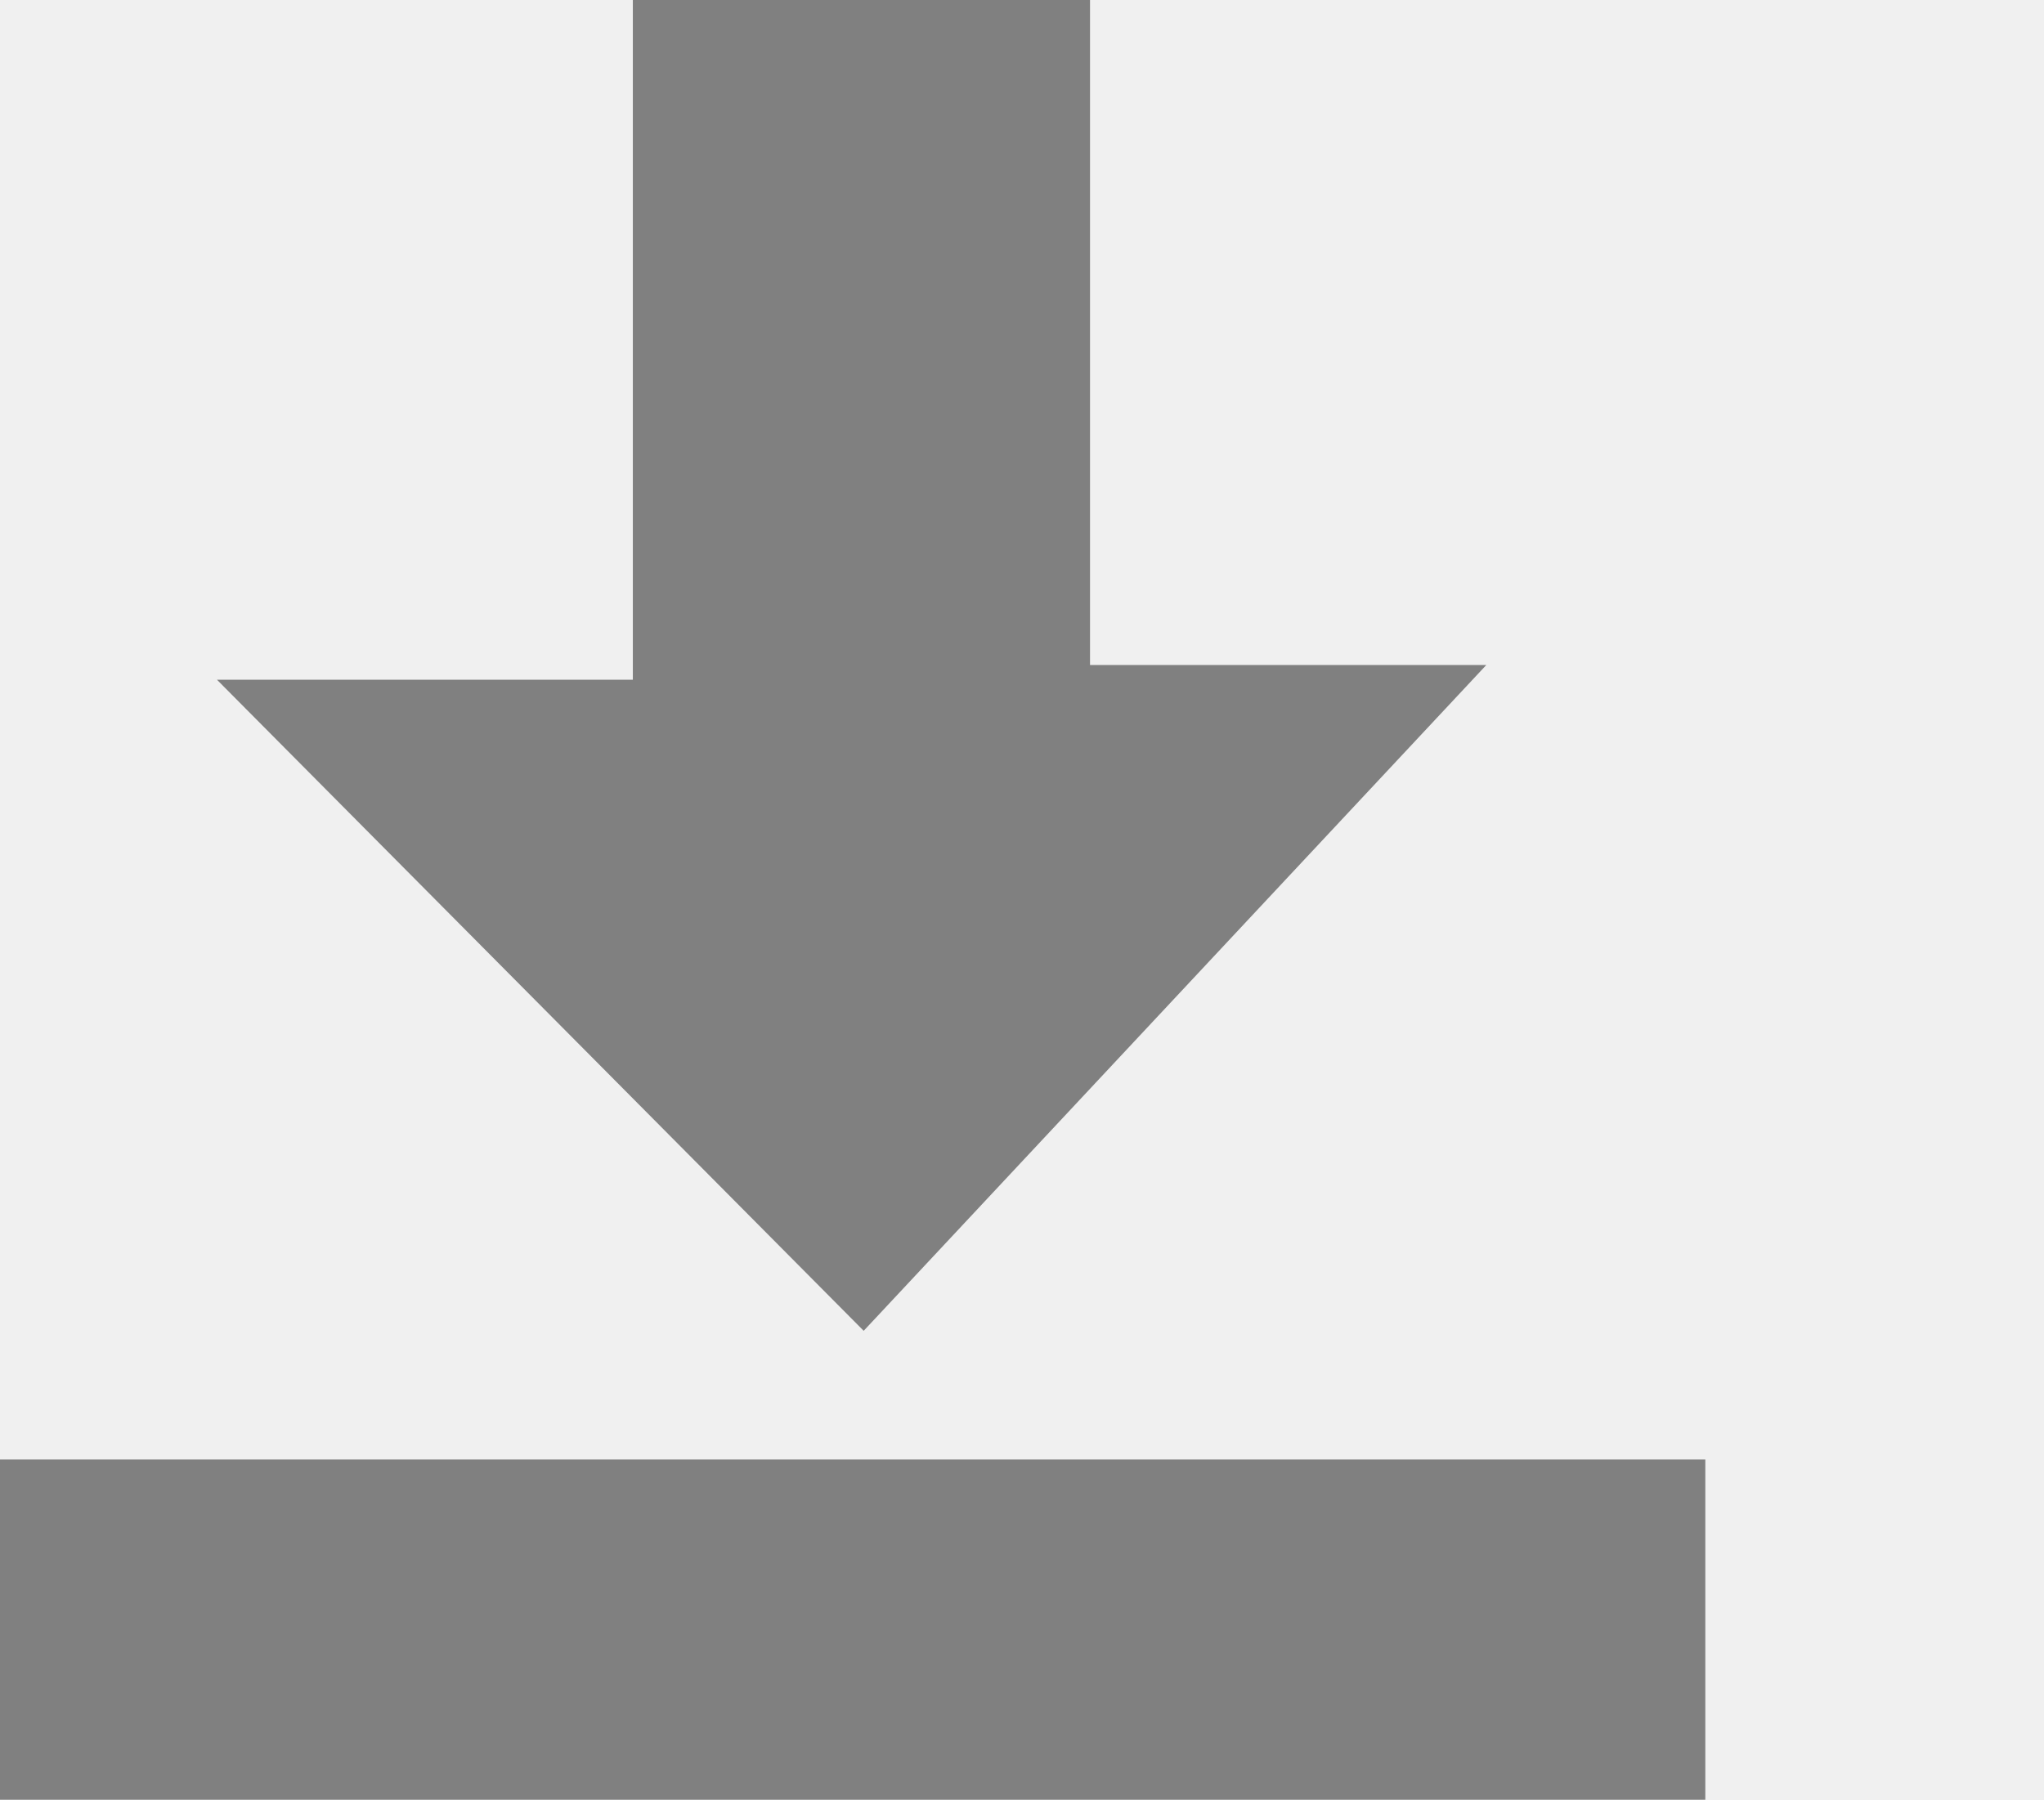
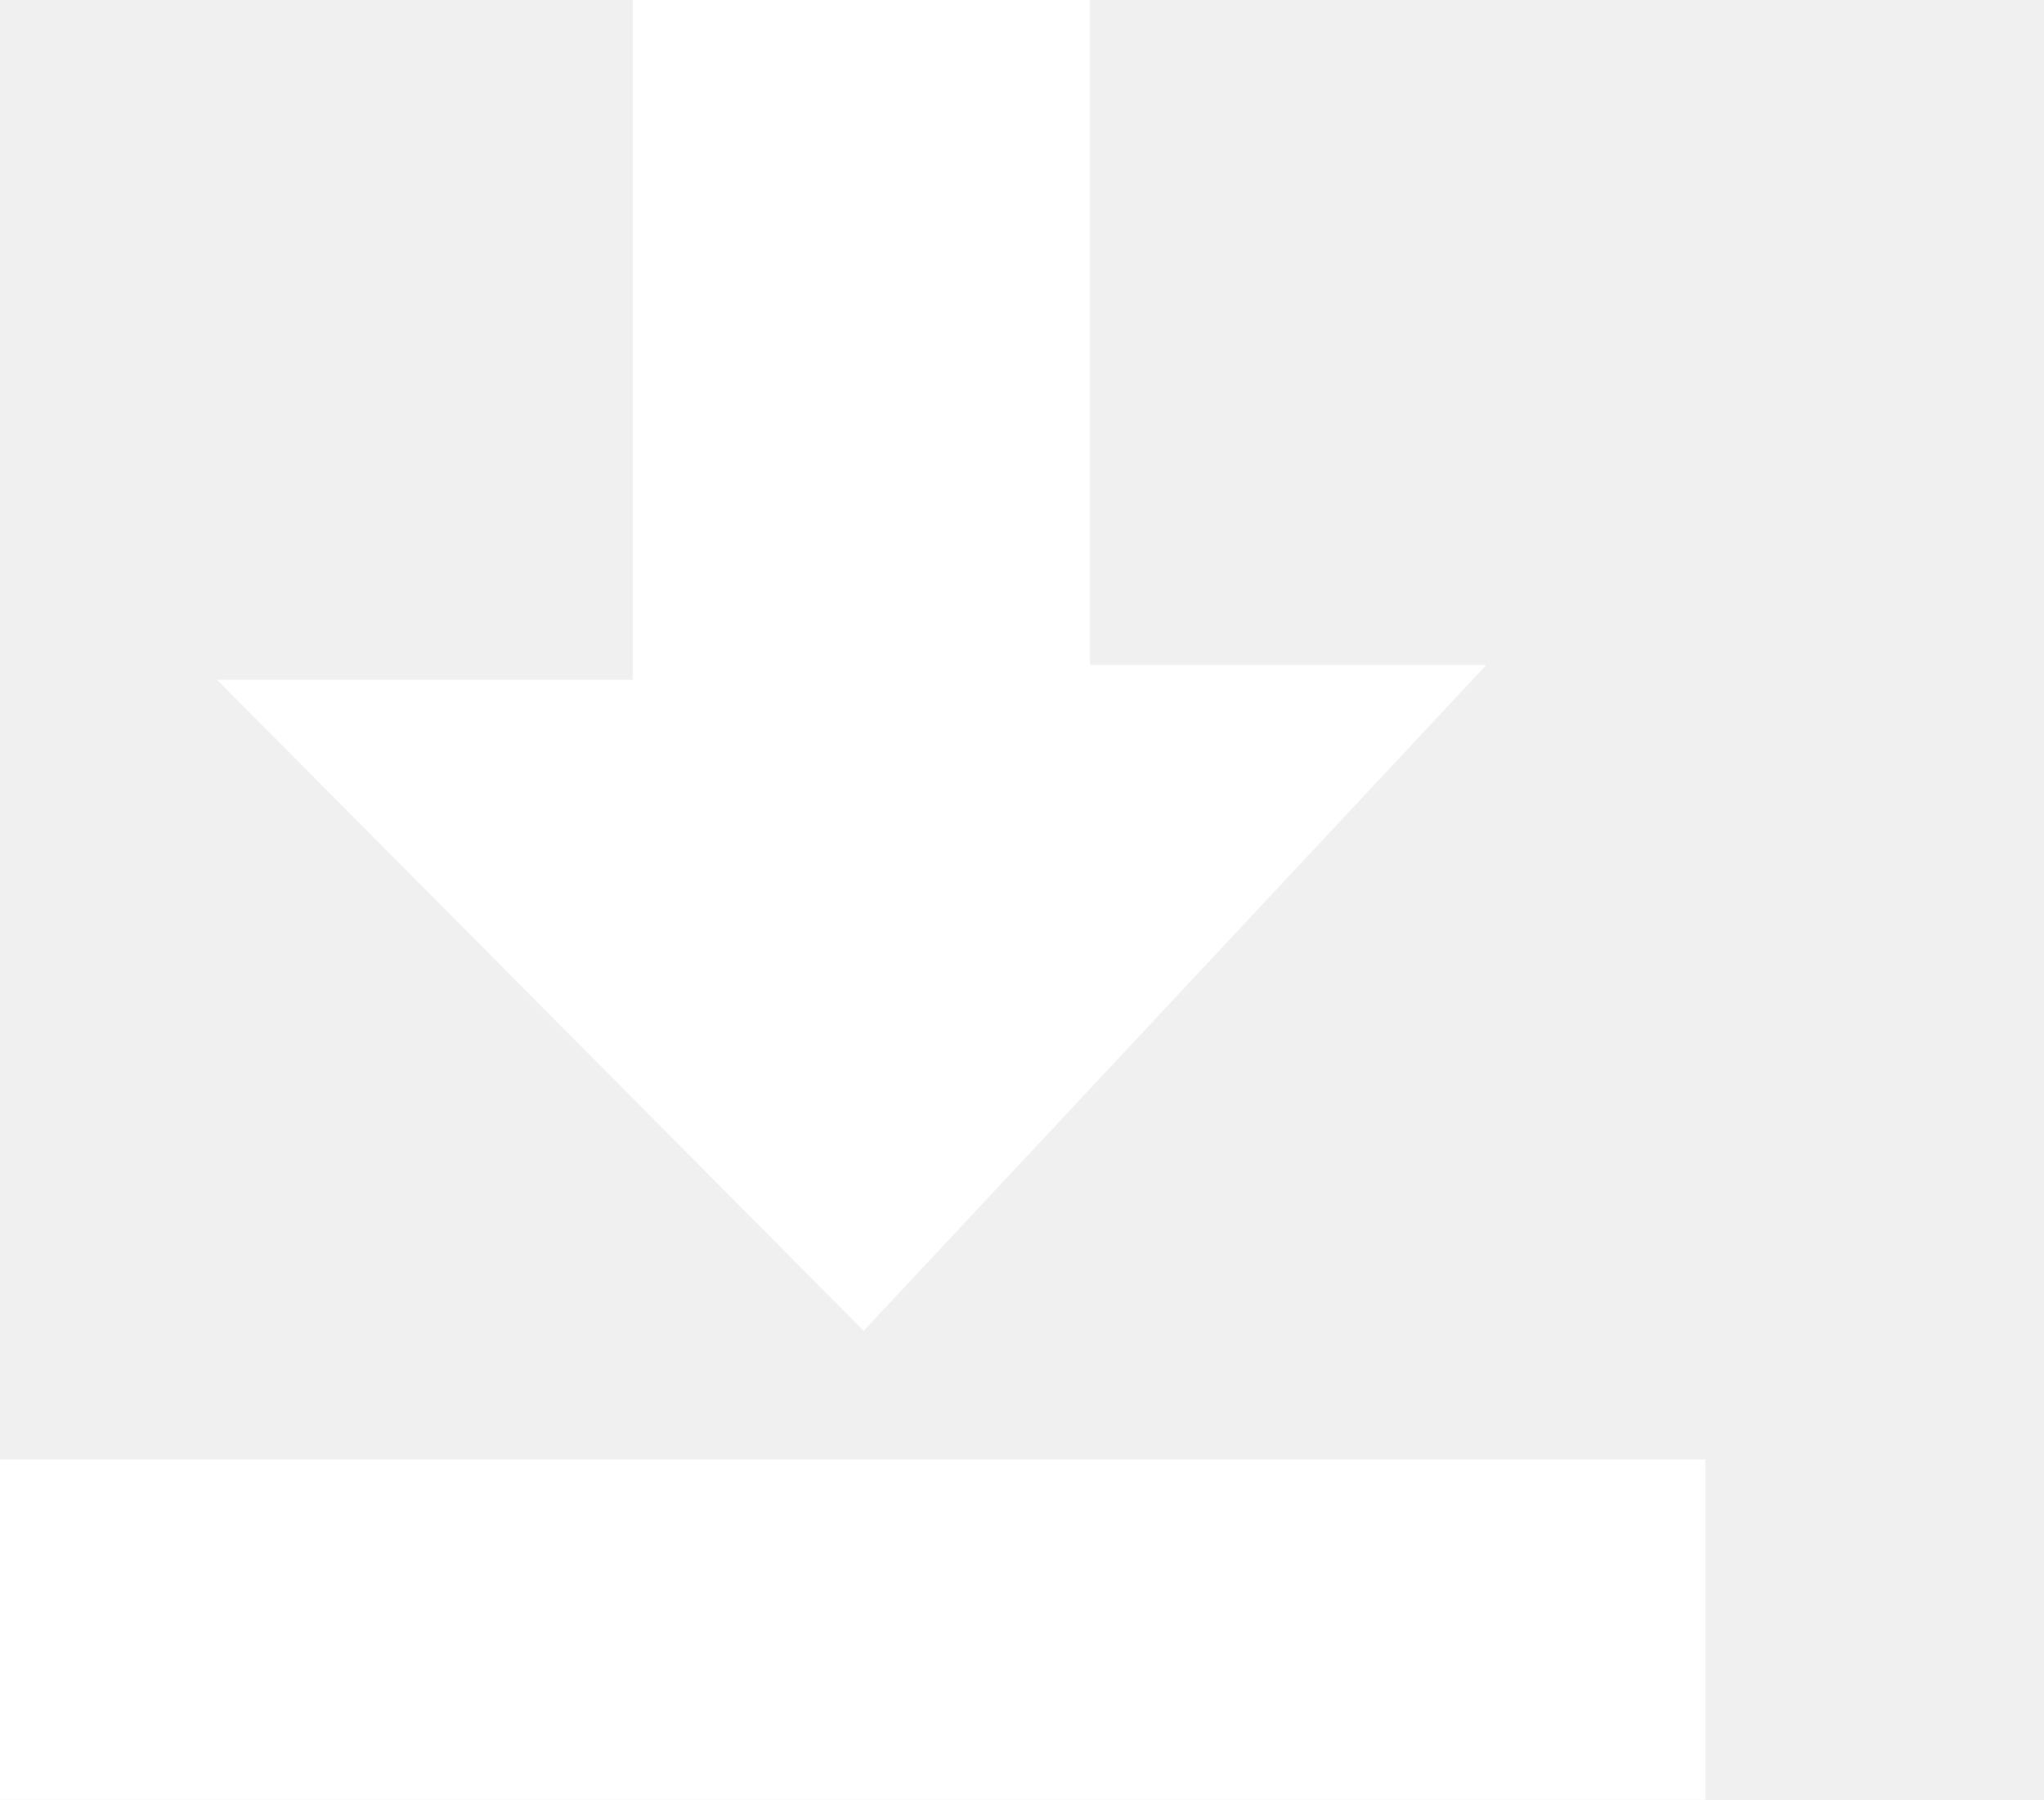
<svg xmlns="http://www.w3.org/2000/svg" version="1.1" id="Layer_1" x="0px" y="0px" viewBox="0 0 500.3 440.5" style="enable-background:new 0 0 500.3 440.5;" xml:space="preserve">
  <style type="text/css">
- 	.st0{fill:#808080;}
+ 	.st0{fill:#FFFFFF;}
</style>
  <polygon class="st0" points="154.9,0 154.9,166.4 53.1,166.4 211.4,325.8 363.8,162.8 266.8,162.8 266.8,0 " />
  <rect y="357.3" class="st0" width="417.4" height="83.3" />
</svg>
